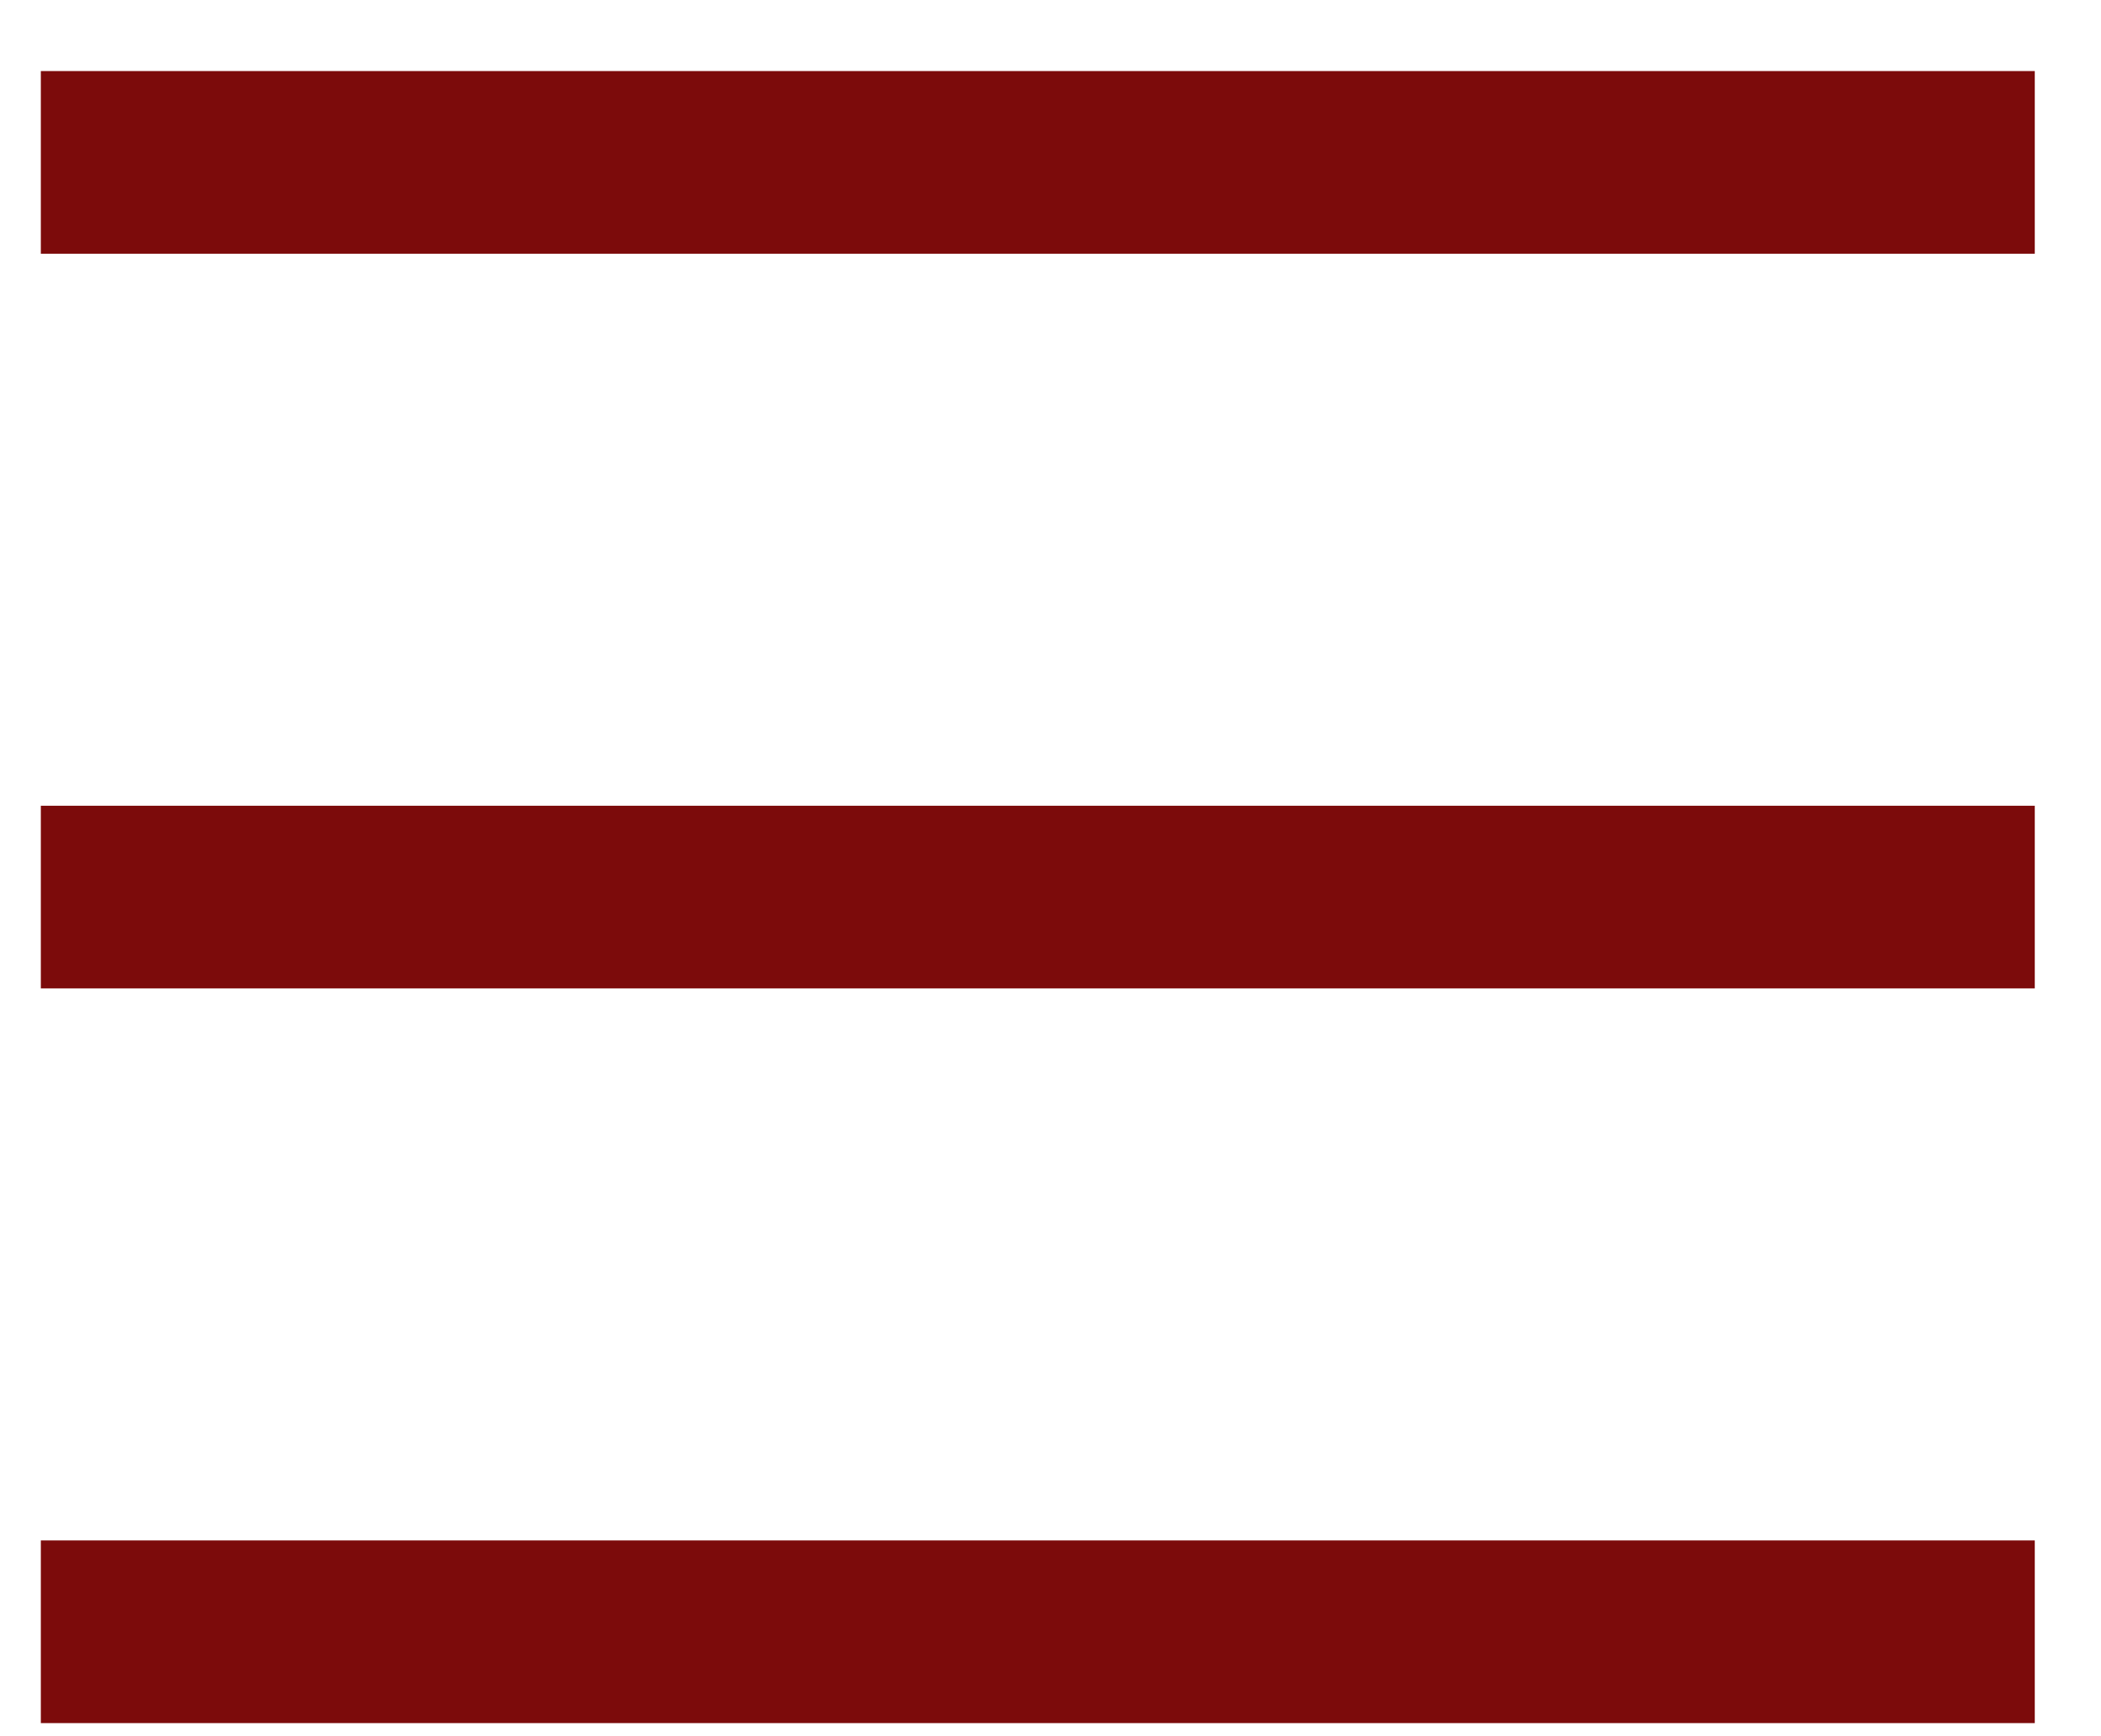
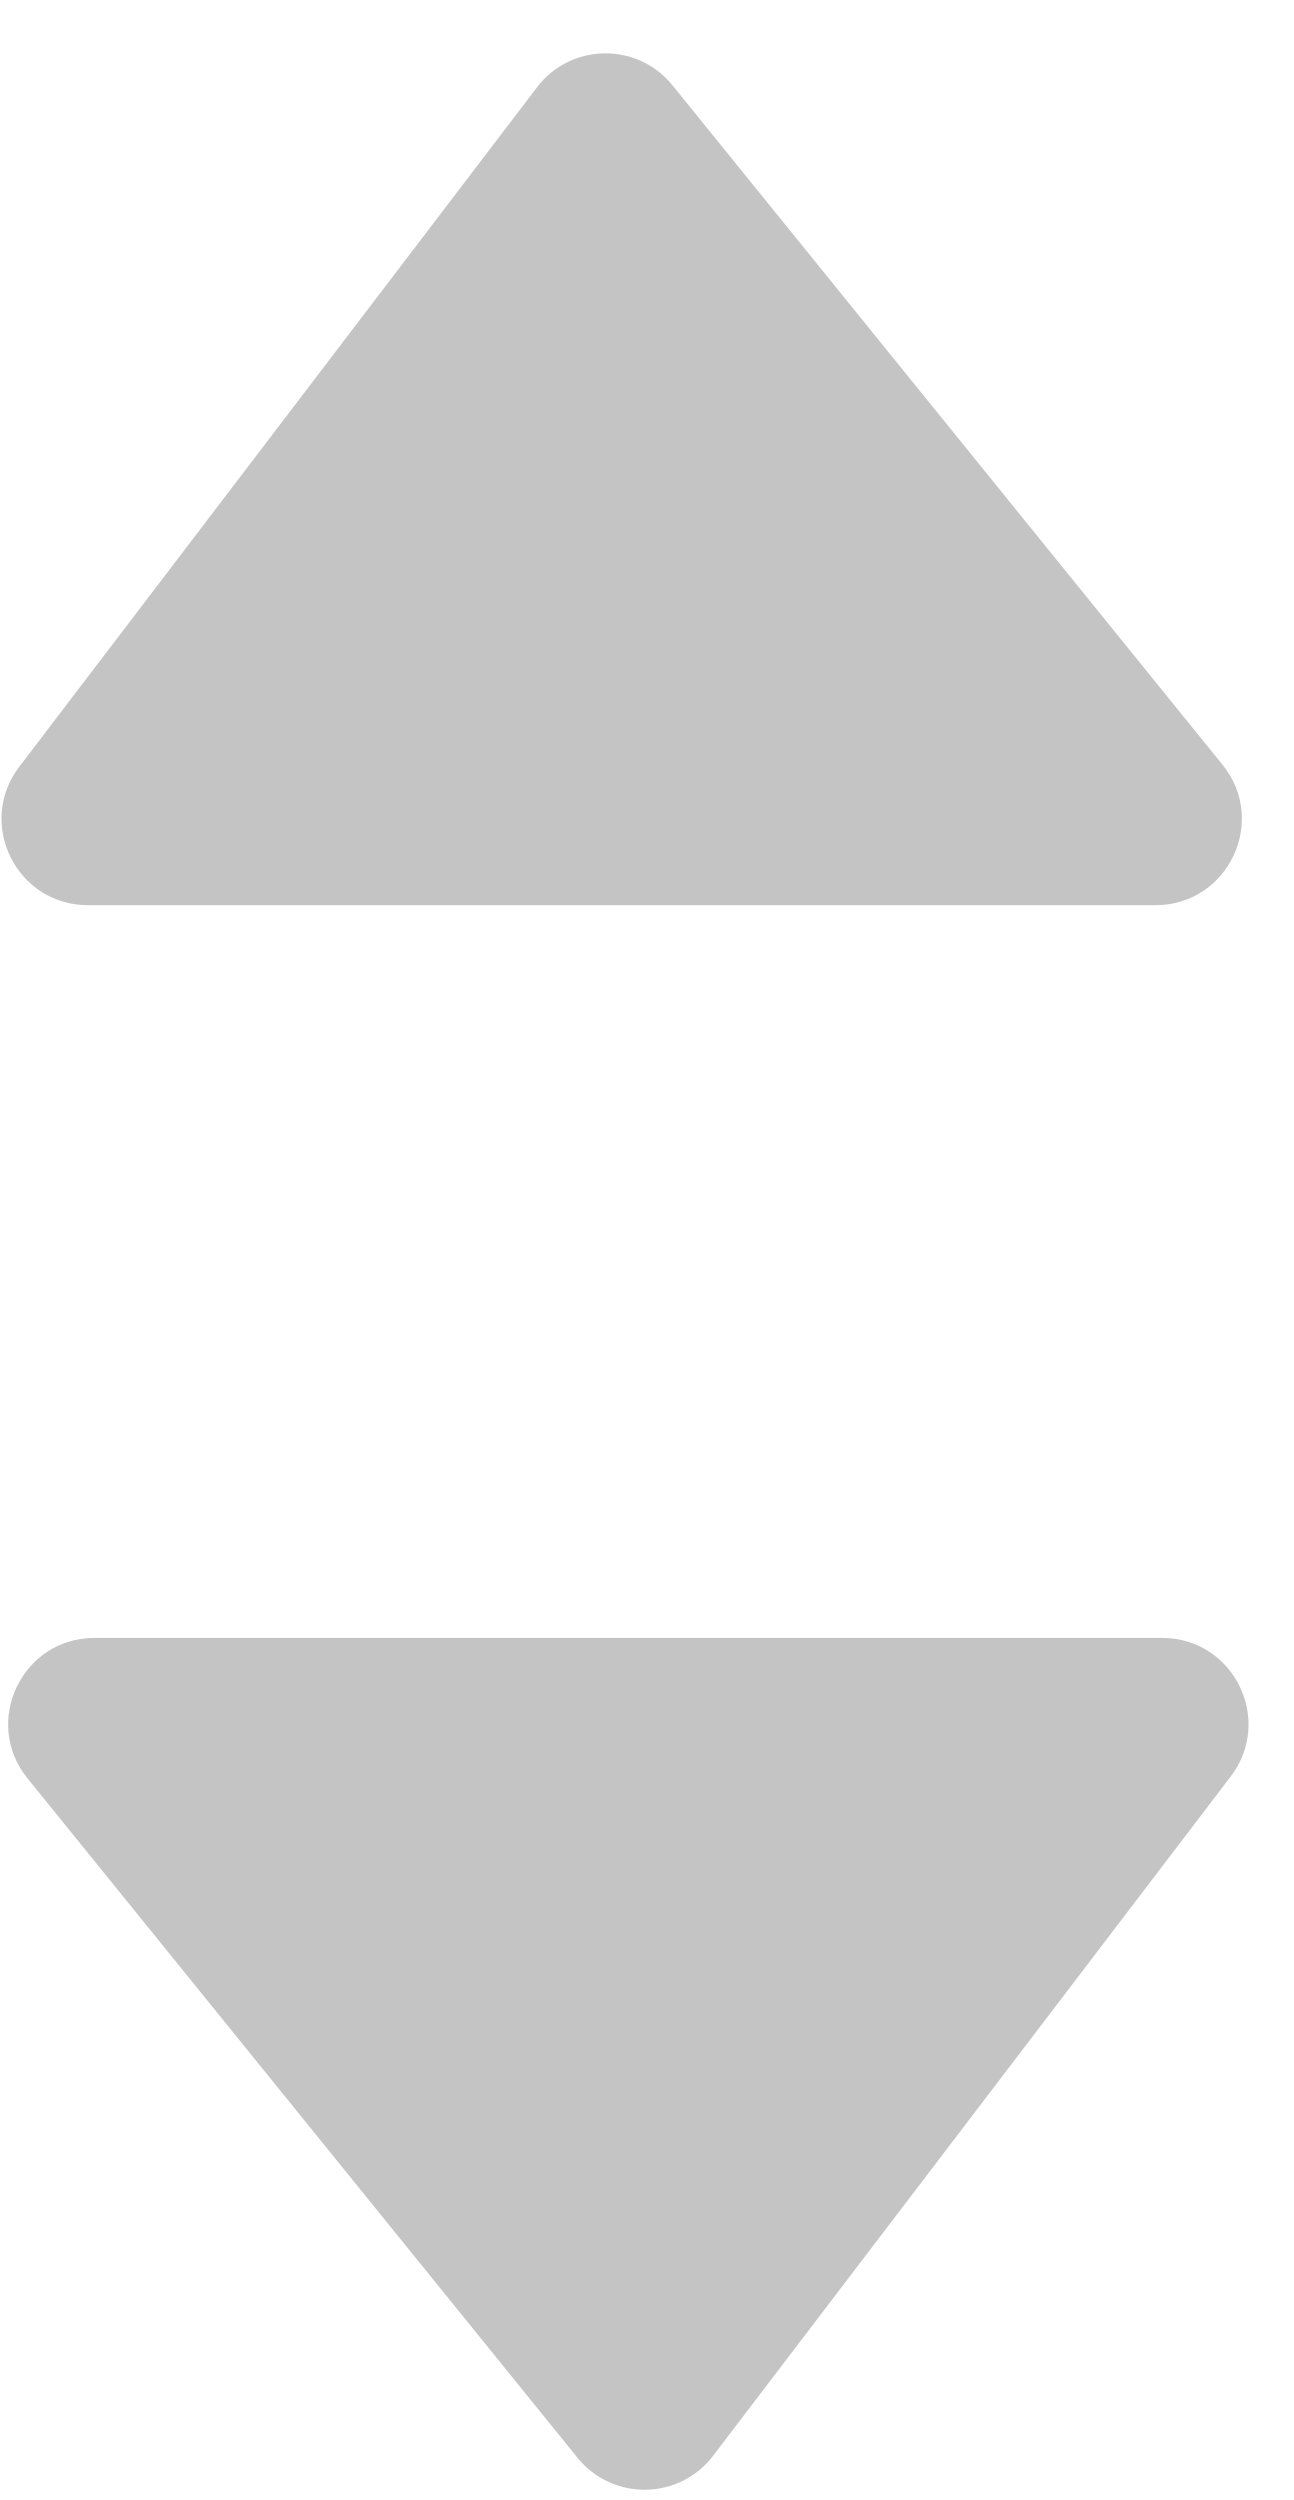
- <svg xmlns="http://www.w3.org/2000/svg" width="23" height="19" viewBox="0 0 23 19" fill="none">
-   <path d="M0.447 1.778H22.275" stroke="#7C0B0B" stroke-width="2" />
-   <path d="M0.447 9.822H22.275" stroke="#7C0B0B" stroke-width="2" />
-   <path d="M0.447 17.866H22.275" stroke="#7C0B0B" stroke-width="2" />
+ <svg xmlns="http://www.w3.org/2000/svg" width="15" height="29" viewBox="0 0 15 29" fill="none">
+   <path d="M13.404 10.5H1.019C0.192 10.5 -0.278 9.552 0.224 8.894L6.229 1.013C6.622 0.497 7.394 0.486 7.801 0.99L14.181 8.871C14.711 9.525 14.245 10.5 13.404 10.5Z" fill="#C4C4C4" />
+   <path d="M1.096 19L13.481 19C14.309 19 14.778 19.948 14.277 20.606L8.272 28.487C7.879 29.003 7.107 29.014 6.699 28.51L0.319 20.629C-0.21 19.975 0.255 19 1.096 19Z" fill="#C4C4C4" />
</svg>
